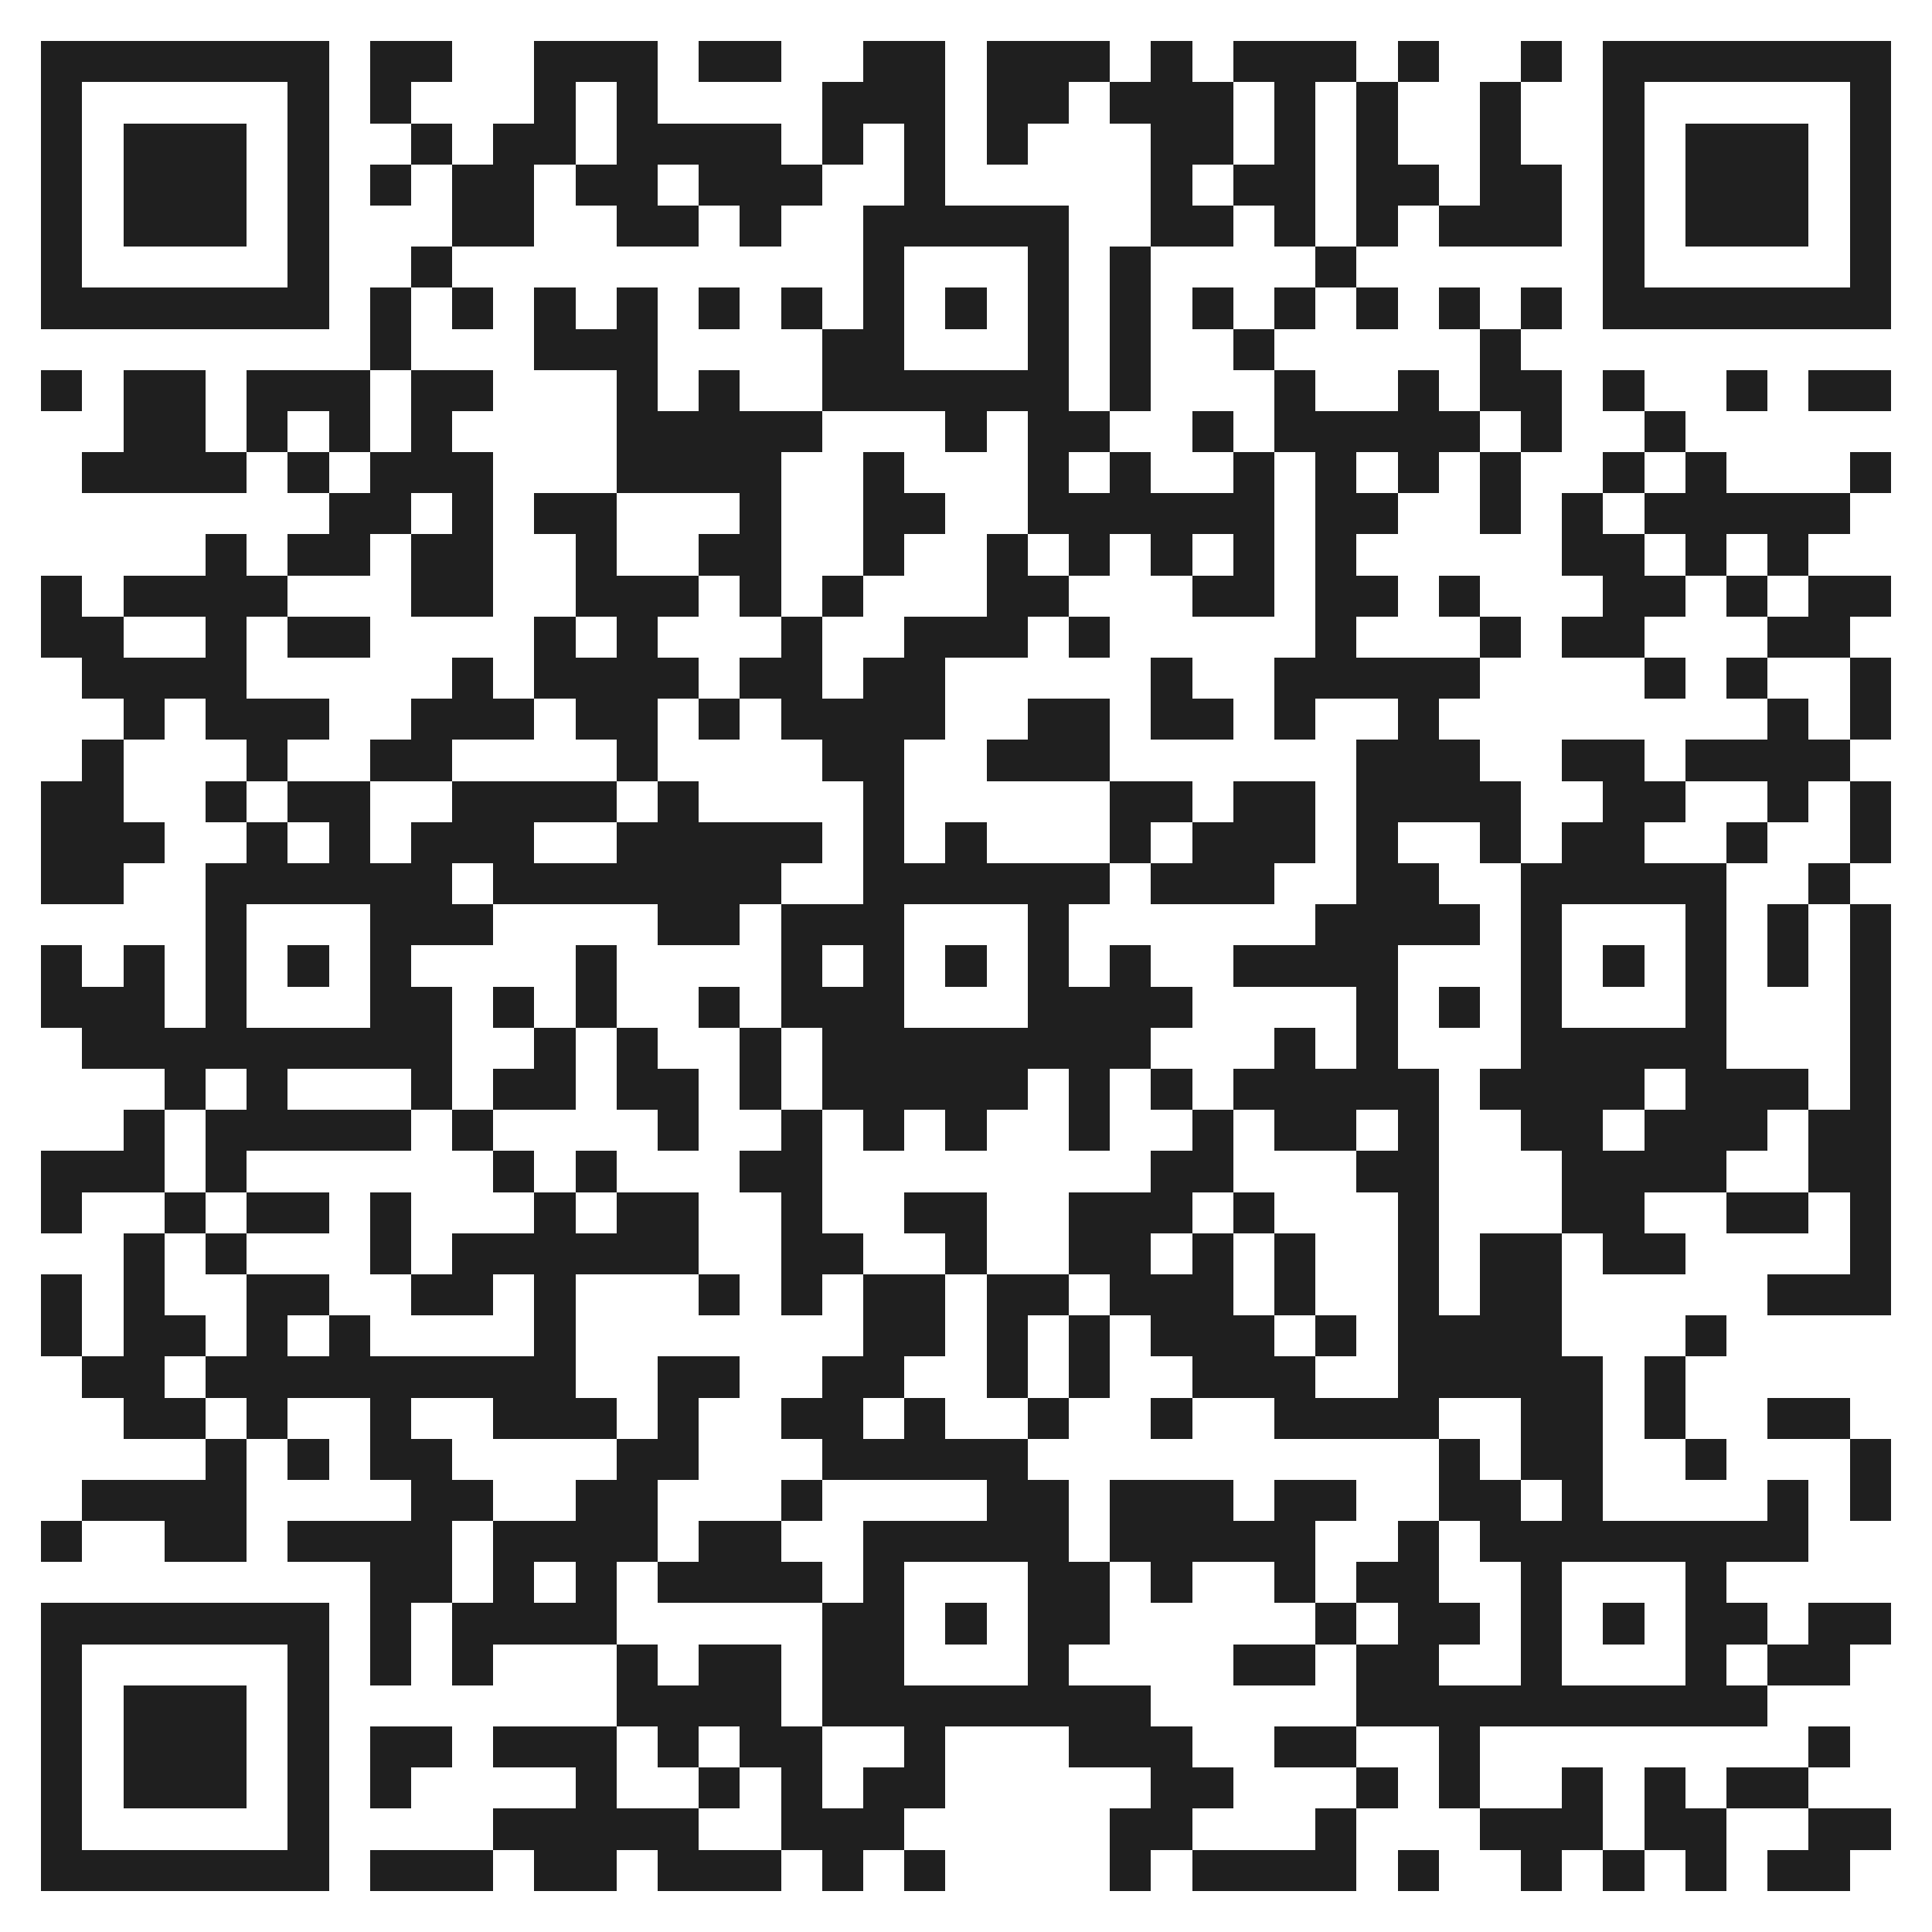
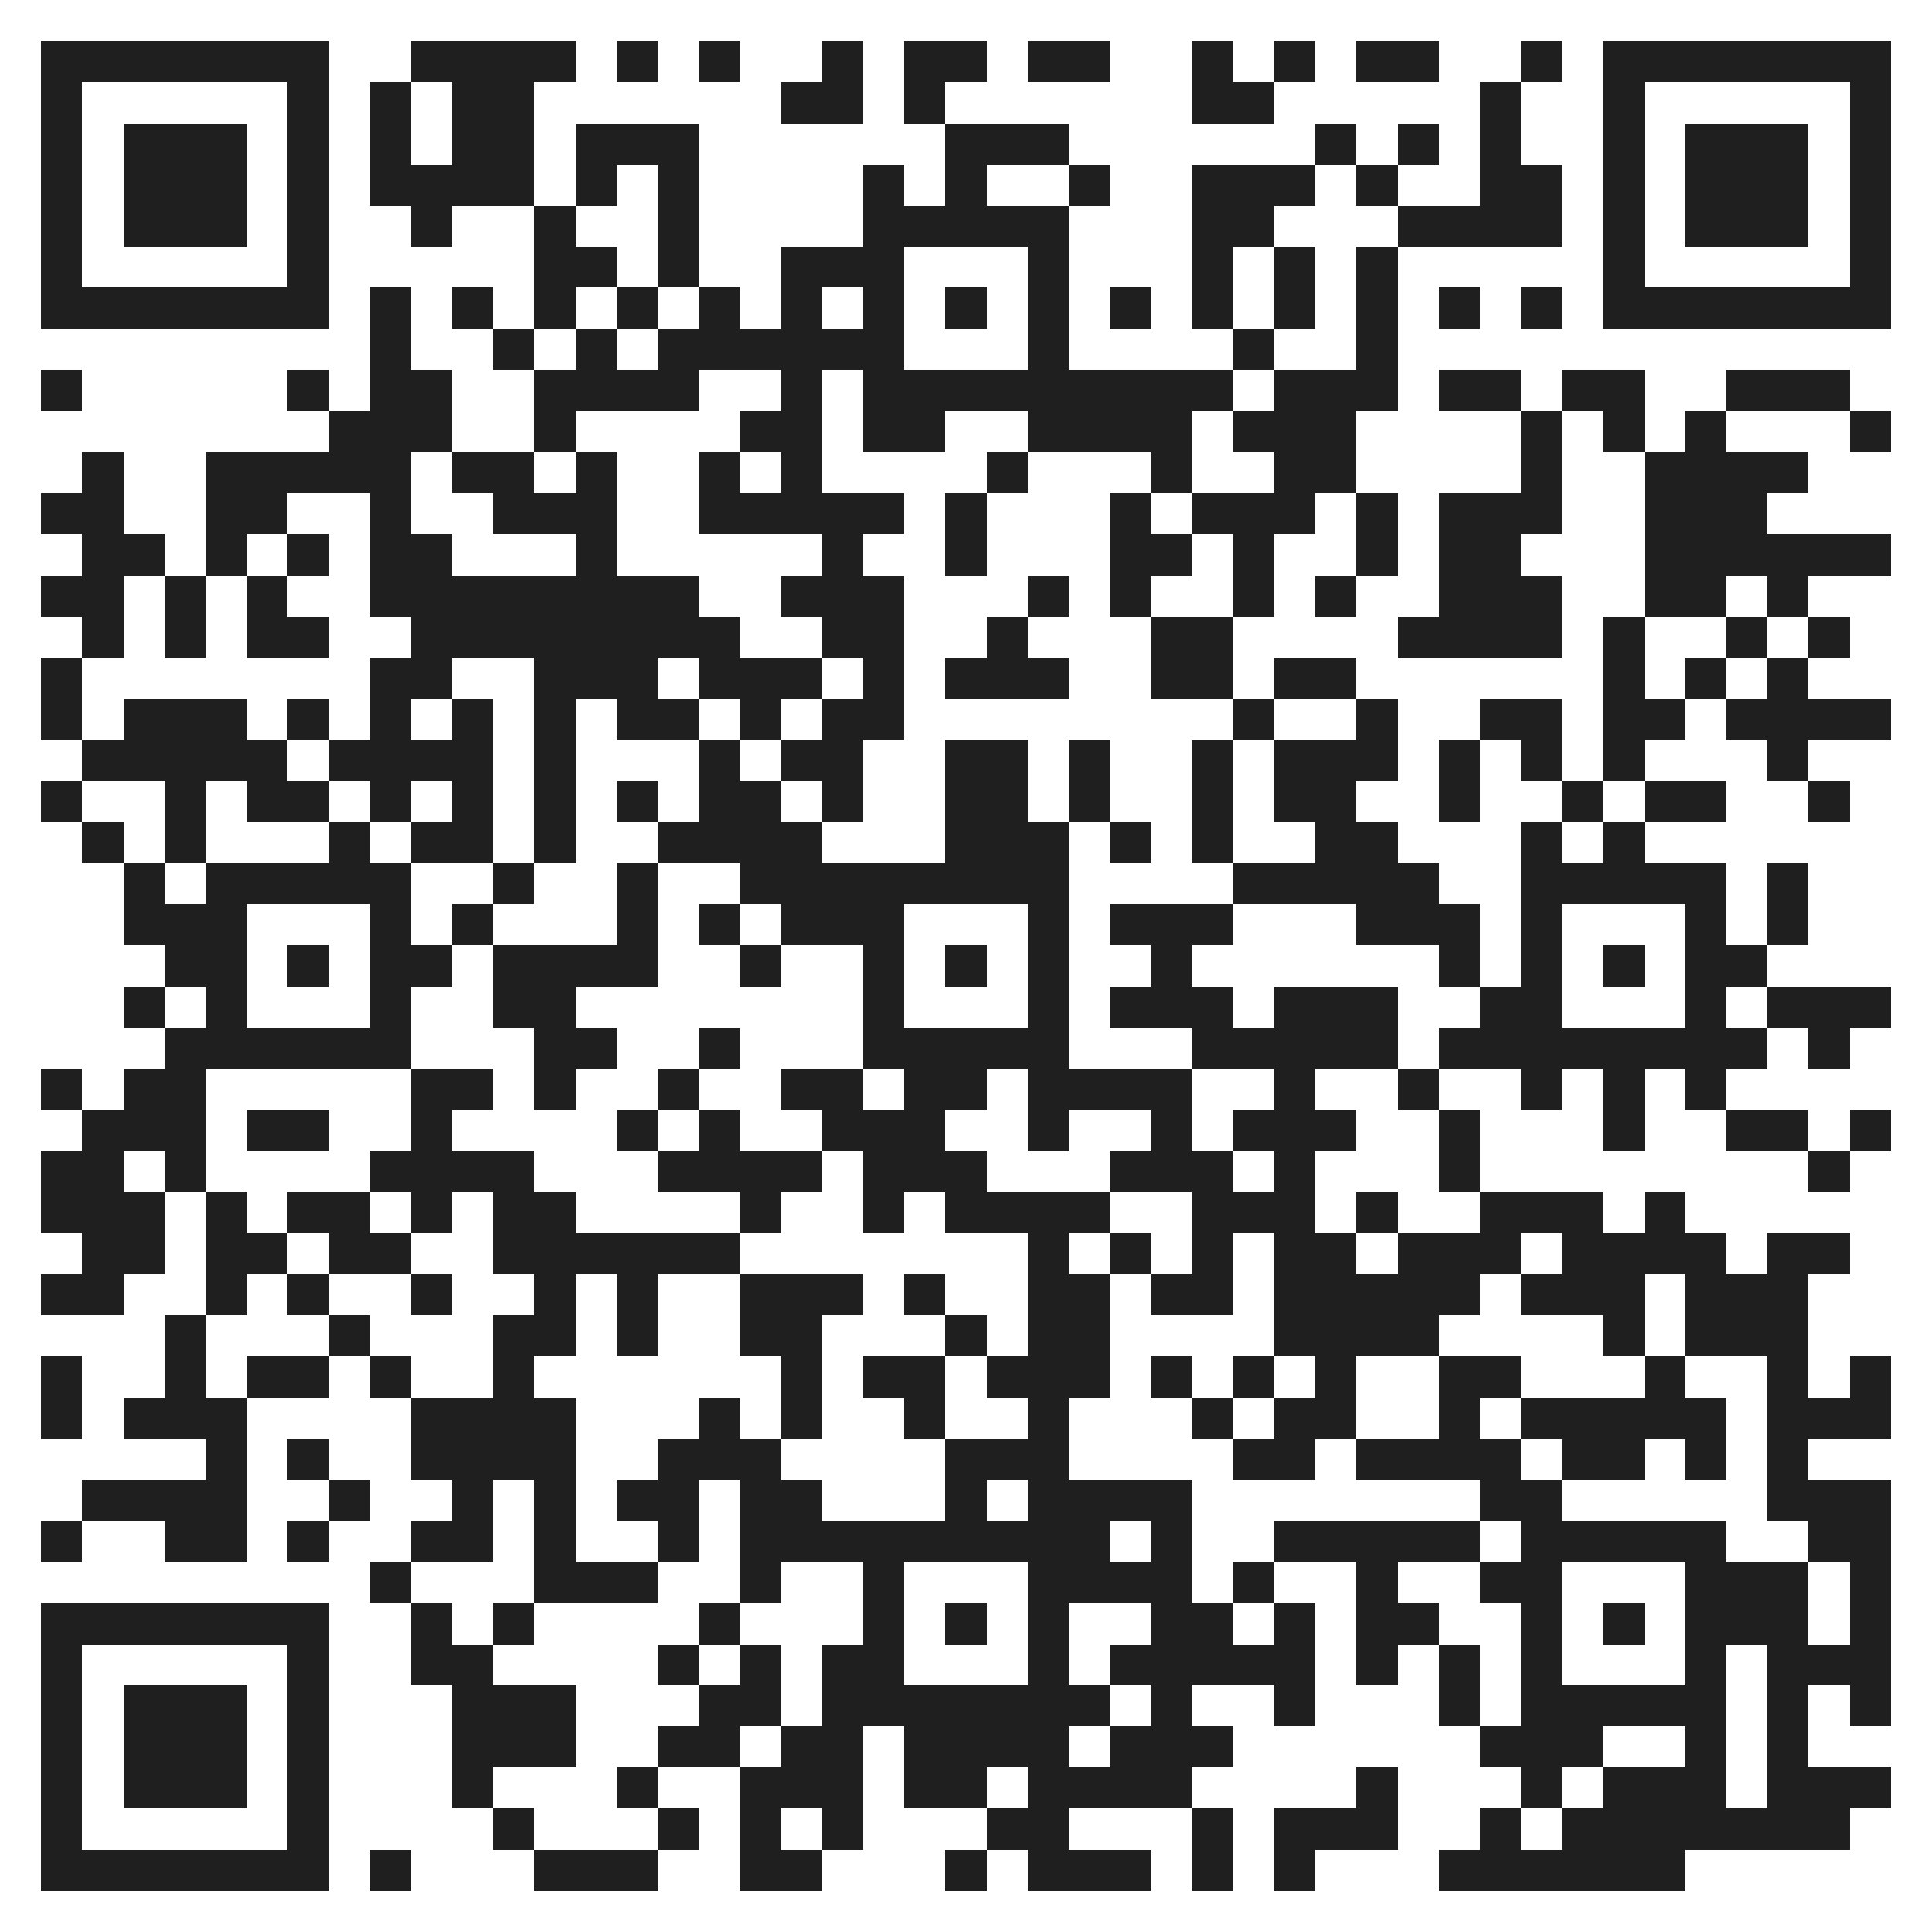
<svg xmlns="http://www.w3.org/2000/svg" viewBox="0 0 47 47" shape-rendering="crispEdges">
  <path fill="#FFFFFF" d="M0 0h47v47H0z" />
-   <path stroke="#1F1F1F" d="M1 1.5h7m1 0h2m2 0h3m1 0h2m2 0h2m1 0h3m1 0h1m1 0h3m1 0h1m2 0h1m1 0h7M1 2.5h1m5 0h1m1 0h1m3 0h1m1 0h1m4 0h3m1 0h2m1 0h3m1 0h1m1 0h1m2 0h1m2 0h1m5 0h1M1 3.5h1m1 0h3m1 0h1m2 0h1m1 0h2m1 0h4m1 0h1m1 0h1m1 0h1m3 0h2m1 0h1m1 0h1m2 0h1m2 0h1m1 0h3m1 0h1M1 4.5h1m1 0h3m1 0h1m1 0h1m1 0h2m1 0h2m1 0h3m2 0h1m5 0h1m1 0h2m1 0h2m1 0h2m1 0h1m1 0h3m1 0h1M1 5.5h1m1 0h3m1 0h1m3 0h2m2 0h2m1 0h1m2 0h5m2 0h2m1 0h1m1 0h1m1 0h3m1 0h1m1 0h3m1 0h1M1 6.5h1m5 0h1m2 0h1m10 0h1m3 0h1m1 0h1m4 0h1m6 0h1m5 0h1M1 7.5h7m1 0h1m1 0h1m1 0h1m1 0h1m1 0h1m1 0h1m1 0h1m1 0h1m1 0h1m1 0h1m1 0h1m1 0h1m1 0h1m1 0h1m1 0h1m1 0h7M9 8.5h1m3 0h3m4 0h2m3 0h1m1 0h1m2 0h1m5 0h1M1 9.5h1m1 0h2m1 0h3m1 0h2m3 0h1m1 0h1m2 0h6m1 0h1m3 0h1m2 0h1m1 0h2m1 0h1m2 0h1m1 0h2M3 10.5h2m1 0h1m1 0h1m1 0h1m4 0h5m3 0h1m1 0h2m2 0h1m1 0h5m1 0h1m2 0h1M2 11.5h4m1 0h1m1 0h3m3 0h4m2 0h1m3 0h1m1 0h1m2 0h1m1 0h1m1 0h1m1 0h1m2 0h1m1 0h1m3 0h1M8 12.5h2m1 0h1m1 0h2m3 0h1m2 0h2m2 0h6m1 0h2m2 0h1m1 0h1m1 0h5M5 13.5h1m1 0h2m1 0h2m2 0h1m2 0h2m2 0h1m2 0h1m1 0h1m1 0h1m1 0h1m1 0h1m5 0h2m1 0h1m1 0h1M1 14.5h1m1 0h4m3 0h2m2 0h3m1 0h1m1 0h1m3 0h2m3 0h2m1 0h2m1 0h1m3 0h2m1 0h1m1 0h2M1 15.5h2m2 0h1m1 0h2m4 0h1m1 0h1m3 0h1m2 0h3m1 0h1m5 0h1m3 0h1m1 0h2m3 0h2M2 16.5h4m5 0h1m1 0h4m1 0h2m1 0h2m5 0h1m2 0h5m4 0h1m1 0h1m2 0h1M3 17.5h1m1 0h3m2 0h3m1 0h2m1 0h1m1 0h4m2 0h2m1 0h2m1 0h1m2 0h1m8 0h1m1 0h1M2 18.5h1m3 0h1m2 0h2m4 0h1m4 0h2m2 0h3m6 0h3m2 0h2m1 0h4M1 19.5h2m2 0h1m1 0h2m2 0h4m1 0h1m4 0h1m5 0h2m1 0h2m1 0h4m2 0h2m2 0h1m1 0h1M1 20.5h3m2 0h1m1 0h1m1 0h3m2 0h5m1 0h1m1 0h1m3 0h1m1 0h3m1 0h1m2 0h1m1 0h2m2 0h1m2 0h1M1 21.5h2m2 0h6m1 0h7m2 0h6m1 0h3m2 0h2m2 0h5m2 0h1M5 22.5h1m3 0h3m4 0h2m1 0h3m3 0h1m6 0h4m1 0h1m3 0h1m1 0h1m1 0h1M1 23.5h1m1 0h1m1 0h1m1 0h1m1 0h1m4 0h1m4 0h1m1 0h1m1 0h1m1 0h1m1 0h1m2 0h4m3 0h1m1 0h1m1 0h1m1 0h1m1 0h1M1 24.5h3m1 0h1m3 0h2m1 0h1m1 0h1m2 0h1m1 0h3m3 0h4m4 0h1m1 0h1m1 0h1m3 0h1m3 0h1M2 25.5h9m2 0h1m1 0h1m2 0h1m1 0h8m3 0h1m1 0h1m3 0h5m3 0h1M4 26.5h1m1 0h1m3 0h1m1 0h2m1 0h2m1 0h1m1 0h5m1 0h1m1 0h1m1 0h5m1 0h4m1 0h3m1 0h1M3 27.5h1m1 0h5m1 0h1m4 0h1m2 0h1m1 0h1m1 0h1m2 0h1m2 0h1m1 0h2m1 0h1m2 0h2m1 0h3m1 0h2M1 28.5h3m1 0h1m6 0h1m1 0h1m3 0h2m8 0h2m3 0h2m3 0h4m2 0h2M1 29.5h1m2 0h1m1 0h2m1 0h1m3 0h1m1 0h2m2 0h1m2 0h2m2 0h3m1 0h1m3 0h1m3 0h2m2 0h2m1 0h1M3 30.5h1m1 0h1m3 0h1m1 0h6m2 0h2m2 0h1m2 0h2m1 0h1m1 0h1m2 0h1m1 0h2m1 0h2m4 0h1M1 31.5h1m1 0h1m2 0h2m2 0h2m1 0h1m3 0h1m1 0h1m1 0h2m1 0h2m1 0h3m1 0h1m2 0h1m1 0h2m5 0h3M1 32.5h1m1 0h2m1 0h1m1 0h1m4 0h1m7 0h2m1 0h1m1 0h1m1 0h3m1 0h1m1 0h4m3 0h1M2 33.5h2m1 0h9m2 0h2m2 0h2m2 0h1m1 0h1m2 0h3m2 0h5m1 0h1M3 34.5h2m1 0h1m2 0h1m2 0h3m1 0h1m2 0h2m1 0h1m2 0h1m2 0h1m2 0h4m2 0h2m1 0h1m2 0h2M5 35.5h1m1 0h1m1 0h2m4 0h2m3 0h5m10 0h1m1 0h2m2 0h1m3 0h1M2 36.5h4m4 0h2m2 0h2m3 0h1m4 0h2m1 0h3m1 0h2m2 0h2m1 0h1m4 0h1m1 0h1M1 37.5h1m2 0h2m1 0h4m1 0h4m1 0h2m2 0h5m1 0h5m2 0h1m1 0h8M9 38.5h2m1 0h1m1 0h1m1 0h4m1 0h1m3 0h2m1 0h1m2 0h1m1 0h2m2 0h1m3 0h1M1 39.5h7m1 0h1m1 0h4m5 0h2m1 0h1m1 0h2m5 0h1m1 0h2m1 0h1m1 0h1m1 0h2m1 0h2M1 40.5h1m5 0h1m1 0h1m1 0h1m3 0h1m1 0h2m1 0h2m3 0h1m4 0h2m1 0h2m2 0h1m3 0h1m1 0h2M1 41.5h1m1 0h3m1 0h1m7 0h4m1 0h8m5 0h10M1 42.5h1m1 0h3m1 0h1m1 0h2m1 0h3m1 0h1m1 0h2m2 0h1m3 0h3m2 0h2m2 0h1m8 0h1M1 43.5h1m1 0h3m1 0h1m1 0h1m4 0h1m2 0h1m1 0h1m1 0h2m5 0h2m3 0h1m1 0h1m2 0h1m1 0h1m1 0h2M1 44.5h1m5 0h1m4 0h5m2 0h3m5 0h2m3 0h1m3 0h3m1 0h2m2 0h2M1 45.5h7m1 0h3m1 0h2m1 0h3m1 0h1m1 0h1m4 0h1m1 0h4m1 0h1m2 0h1m1 0h1m1 0h1m1 0h2" />
+   <path stroke="#1F1F1F" d="M1 1.5h7m2 0h4m1 0h1m1 0h1m2 0h1m1 0h2m1 0h2m2 0h1m1 0h1m1 0h2m2 0h1m1 0h7M1 2.5h1m5 0h1m1 0h1m1 0h2m6 0h2m1 0h1m6 0h2m5 0h1m2 0h1m5 0h1M1 3.5h1m1 0h3m1 0h1m1 0h1m1 0h2m1 0h3m6 0h3m6 0h1m1 0h1m1 0h1m2 0h1m1 0h3m1 0h1M1 4.5h1m1 0h3m1 0h1m1 0h4m1 0h1m1 0h1m4 0h1m1 0h1m2 0h1m2 0h3m1 0h1m2 0h2m1 0h1m1 0h3m1 0h1M1 5.5h1m1 0h3m1 0h1m2 0h1m2 0h1m2 0h1m4 0h5m3 0h2m3 0h4m1 0h1m1 0h3m1 0h1M1 6.5h1m5 0h1m5 0h2m1 0h1m2 0h3m3 0h1m3 0h1m1 0h1m1 0h1m5 0h1m5 0h1M1 7.5h7m1 0h1m1 0h1m1 0h1m1 0h1m1 0h1m1 0h1m1 0h1m1 0h1m1 0h1m1 0h1m1 0h1m1 0h1m1 0h1m1 0h1m1 0h1m1 0h7M9 8.5h1m2 0h1m1 0h1m1 0h6m3 0h1m4 0h1m2 0h1M1 9.5h1m5 0h1m1 0h2m2 0h4m2 0h1m1 0h9m1 0h3m1 0h2m1 0h2m2 0h3M8 10.5h3m2 0h1m4 0h2m1 0h2m2 0h4m1 0h3m4 0h1m1 0h1m1 0h1m3 0h1M2 11.5h1m2 0h5m1 0h2m1 0h1m2 0h1m1 0h1m4 0h1m3 0h1m2 0h2m4 0h1m2 0h4M1 12.5h2m2 0h2m2 0h1m2 0h3m2 0h5m1 0h1m3 0h1m1 0h3m1 0h1m1 0h3m2 0h3M2 13.5h2m1 0h1m1 0h1m1 0h2m3 0h1m5 0h1m2 0h1m3 0h2m1 0h1m2 0h1m1 0h2m3 0h6M1 14.5h2m1 0h1m1 0h1m2 0h8m2 0h3m3 0h1m1 0h1m2 0h1m1 0h1m2 0h3m2 0h2m1 0h1M2 15.5h1m1 0h1m1 0h2m2 0h8m2 0h2m2 0h1m3 0h2m4 0h4m1 0h1m2 0h1m1 0h1M1 16.5h1m7 0h2m2 0h3m1 0h3m1 0h1m1 0h3m2 0h2m1 0h2m6 0h1m1 0h1m1 0h1M1 17.5h1m1 0h3m1 0h1m1 0h1m1 0h1m1 0h1m1 0h2m1 0h1m1 0h2m8 0h1m2 0h1m2 0h2m1 0h2m1 0h4M2 18.5h5m1 0h4m1 0h1m3 0h1m1 0h2m2 0h2m1 0h1m2 0h1m1 0h3m1 0h1m1 0h1m1 0h1m3 0h1M1 19.5h1m2 0h1m1 0h2m1 0h1m1 0h1m1 0h1m1 0h1m1 0h2m1 0h1m2 0h2m1 0h1m2 0h1m1 0h2m2 0h1m2 0h1m1 0h2m2 0h1M2 20.5h1m1 0h1m3 0h1m1 0h2m1 0h1m2 0h4m3 0h3m1 0h1m1 0h1m2 0h2m3 0h1m1 0h1M3 21.5h1m1 0h5m2 0h1m2 0h1m2 0h8m4 0h5m2 0h5m1 0h1M3 22.5h3m3 0h1m1 0h1m3 0h1m1 0h1m1 0h3m3 0h1m1 0h3m3 0h3m1 0h1m3 0h1m1 0h1M4 23.5h2m1 0h1m1 0h2m1 0h4m2 0h1m2 0h1m1 0h1m1 0h1m2 0h1m6 0h1m1 0h1m1 0h1m1 0h2M3 24.5h1m1 0h1m3 0h1m2 0h2m7 0h1m3 0h1m1 0h3m1 0h3m2 0h2m3 0h1m1 0h3M4 25.5h6m3 0h2m2 0h1m3 0h5m3 0h5m1 0h8m1 0h1M1 26.5h1m1 0h2m5 0h2m1 0h1m2 0h1m2 0h2m1 0h2m1 0h4m2 0h1m2 0h1m2 0h1m1 0h1m1 0h1M2 27.5h3m1 0h2m2 0h1m4 0h1m1 0h1m2 0h3m2 0h1m2 0h1m1 0h3m2 0h1m3 0h1m2 0h2m1 0h1M1 28.5h2m1 0h1m4 0h4m3 0h4m1 0h3m3 0h3m1 0h1m3 0h1m8 0h1M1 29.5h3m1 0h1m1 0h2m1 0h1m1 0h2m4 0h1m2 0h1m1 0h4m2 0h3m1 0h1m2 0h3m1 0h1M2 30.5h2m1 0h2m1 0h2m2 0h6m7 0h1m1 0h1m1 0h1m1 0h2m1 0h3m1 0h4m1 0h2M1 31.5h2m2 0h1m1 0h1m2 0h1m2 0h1m1 0h1m2 0h3m1 0h1m2 0h2m1 0h2m1 0h5m1 0h3m1 0h3M4 32.5h1m3 0h1m3 0h2m1 0h1m2 0h2m3 0h1m1 0h2m4 0h4m4 0h1m1 0h3M1 33.5h1m2 0h1m1 0h2m1 0h1m2 0h1m6 0h1m1 0h2m1 0h3m1 0h1m1 0h1m1 0h1m2 0h2m3 0h1m2 0h1m1 0h1M1 34.5h1m1 0h3m4 0h4m3 0h1m1 0h1m2 0h1m2 0h1m3 0h1m1 0h2m2 0h1m1 0h5m1 0h3M5 35.5h1m1 0h1m2 0h4m2 0h3m4 0h3m4 0h2m1 0h4m1 0h2m1 0h1m1 0h1M2 36.5h4m2 0h1m2 0h1m1 0h1m1 0h2m1 0h2m3 0h1m1 0h4m7 0h2m5 0h3M1 37.5h1m2 0h2m1 0h1m2 0h2m1 0h1m2 0h1m1 0h9m1 0h1m2 0h5m1 0h5m2 0h2M9 38.5h1m3 0h3m2 0h1m2 0h1m3 0h4m1 0h1m2 0h1m2 0h2m3 0h3m1 0h1M1 39.5h7m2 0h1m1 0h1m4 0h1m3 0h1m1 0h1m1 0h1m2 0h2m1 0h1m1 0h2m2 0h1m1 0h1m1 0h3m1 0h1M1 40.5h1m5 0h1m2 0h2m4 0h1m1 0h1m1 0h2m3 0h1m1 0h5m1 0h1m1 0h1m1 0h1m3 0h1m1 0h3M1 41.5h1m1 0h3m1 0h1m3 0h3m3 0h2m1 0h7m1 0h1m2 0h1m3 0h1m1 0h5m1 0h1m1 0h1M1 42.5h1m1 0h3m1 0h1m3 0h3m2 0h2m1 0h2m1 0h4m1 0h3m6 0h3m2 0h1m1 0h1M1 43.5h1m1 0h3m1 0h1m3 0h1m3 0h1m2 0h3m1 0h2m1 0h4m4 0h1m3 0h1m1 0h3m1 0h3M1 44.5h1m5 0h1m4 0h1m3 0h1m1 0h1m1 0h1m3 0h2m3 0h1m1 0h3m2 0h1m1 0h7M1 45.5h7m1 0h1m3 0h3m2 0h2m3 0h1m1 0h3m1 0h1m1 0h1m3 0h6" />
</svg>
